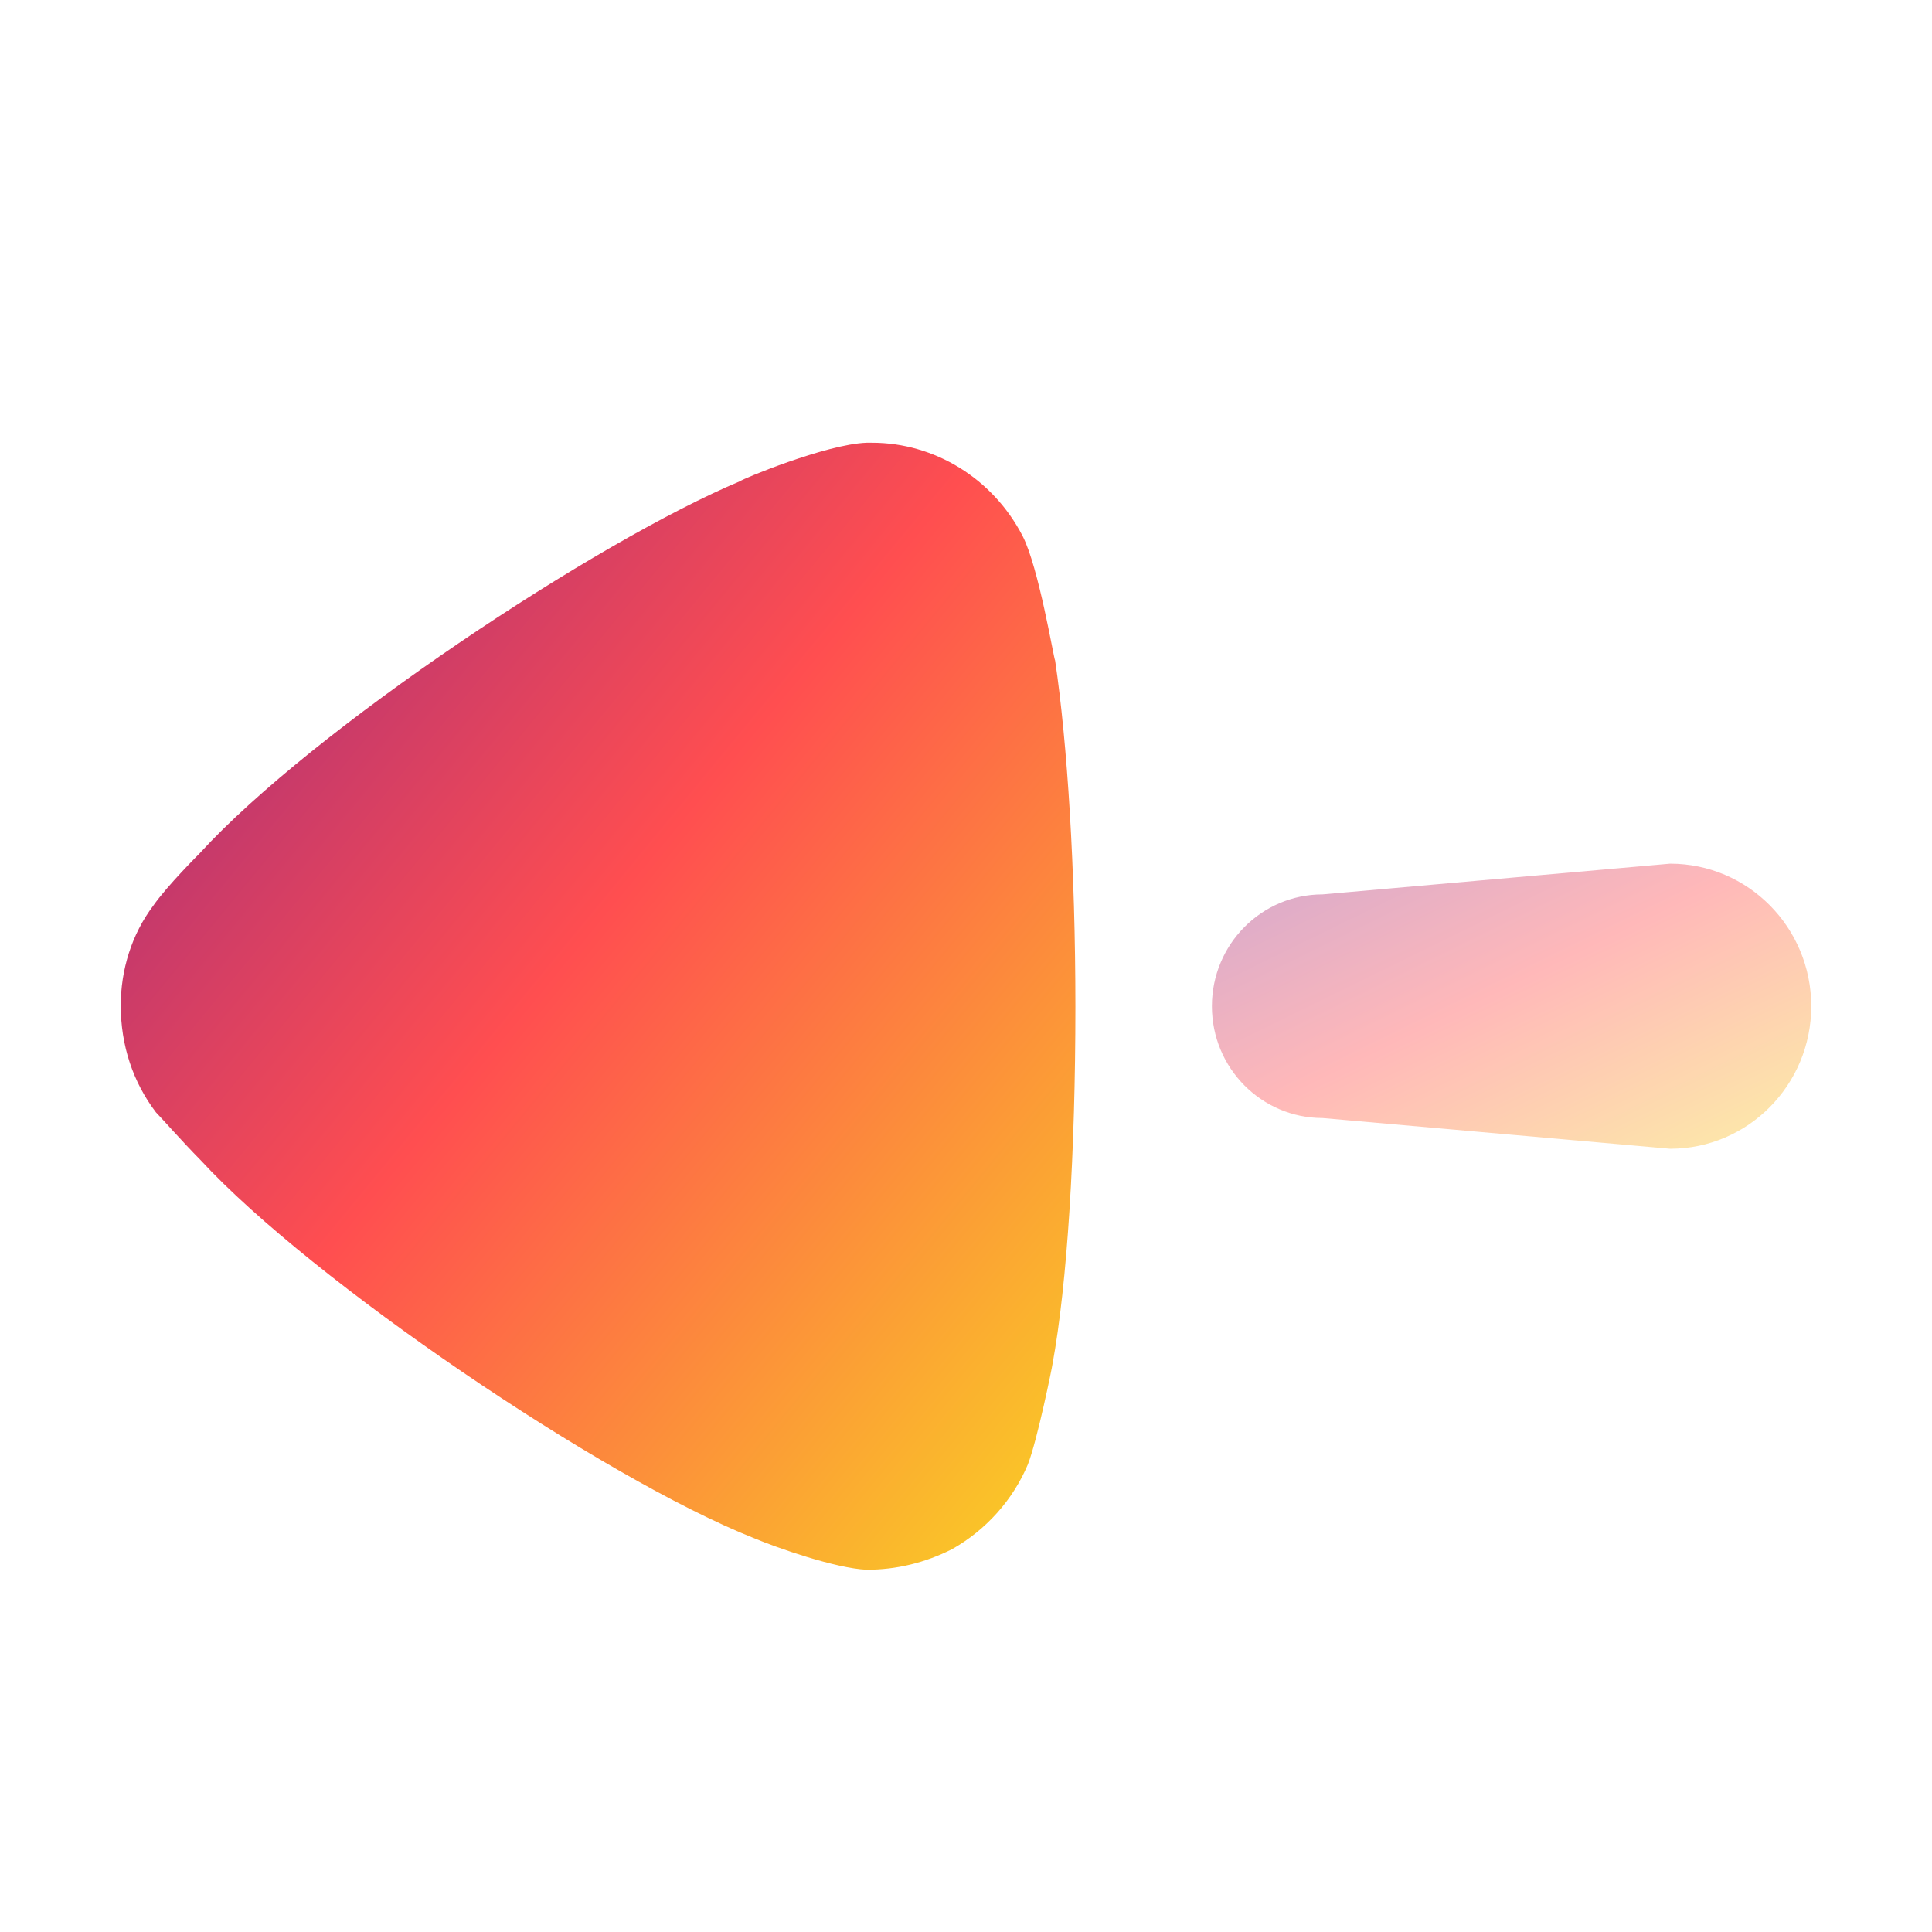
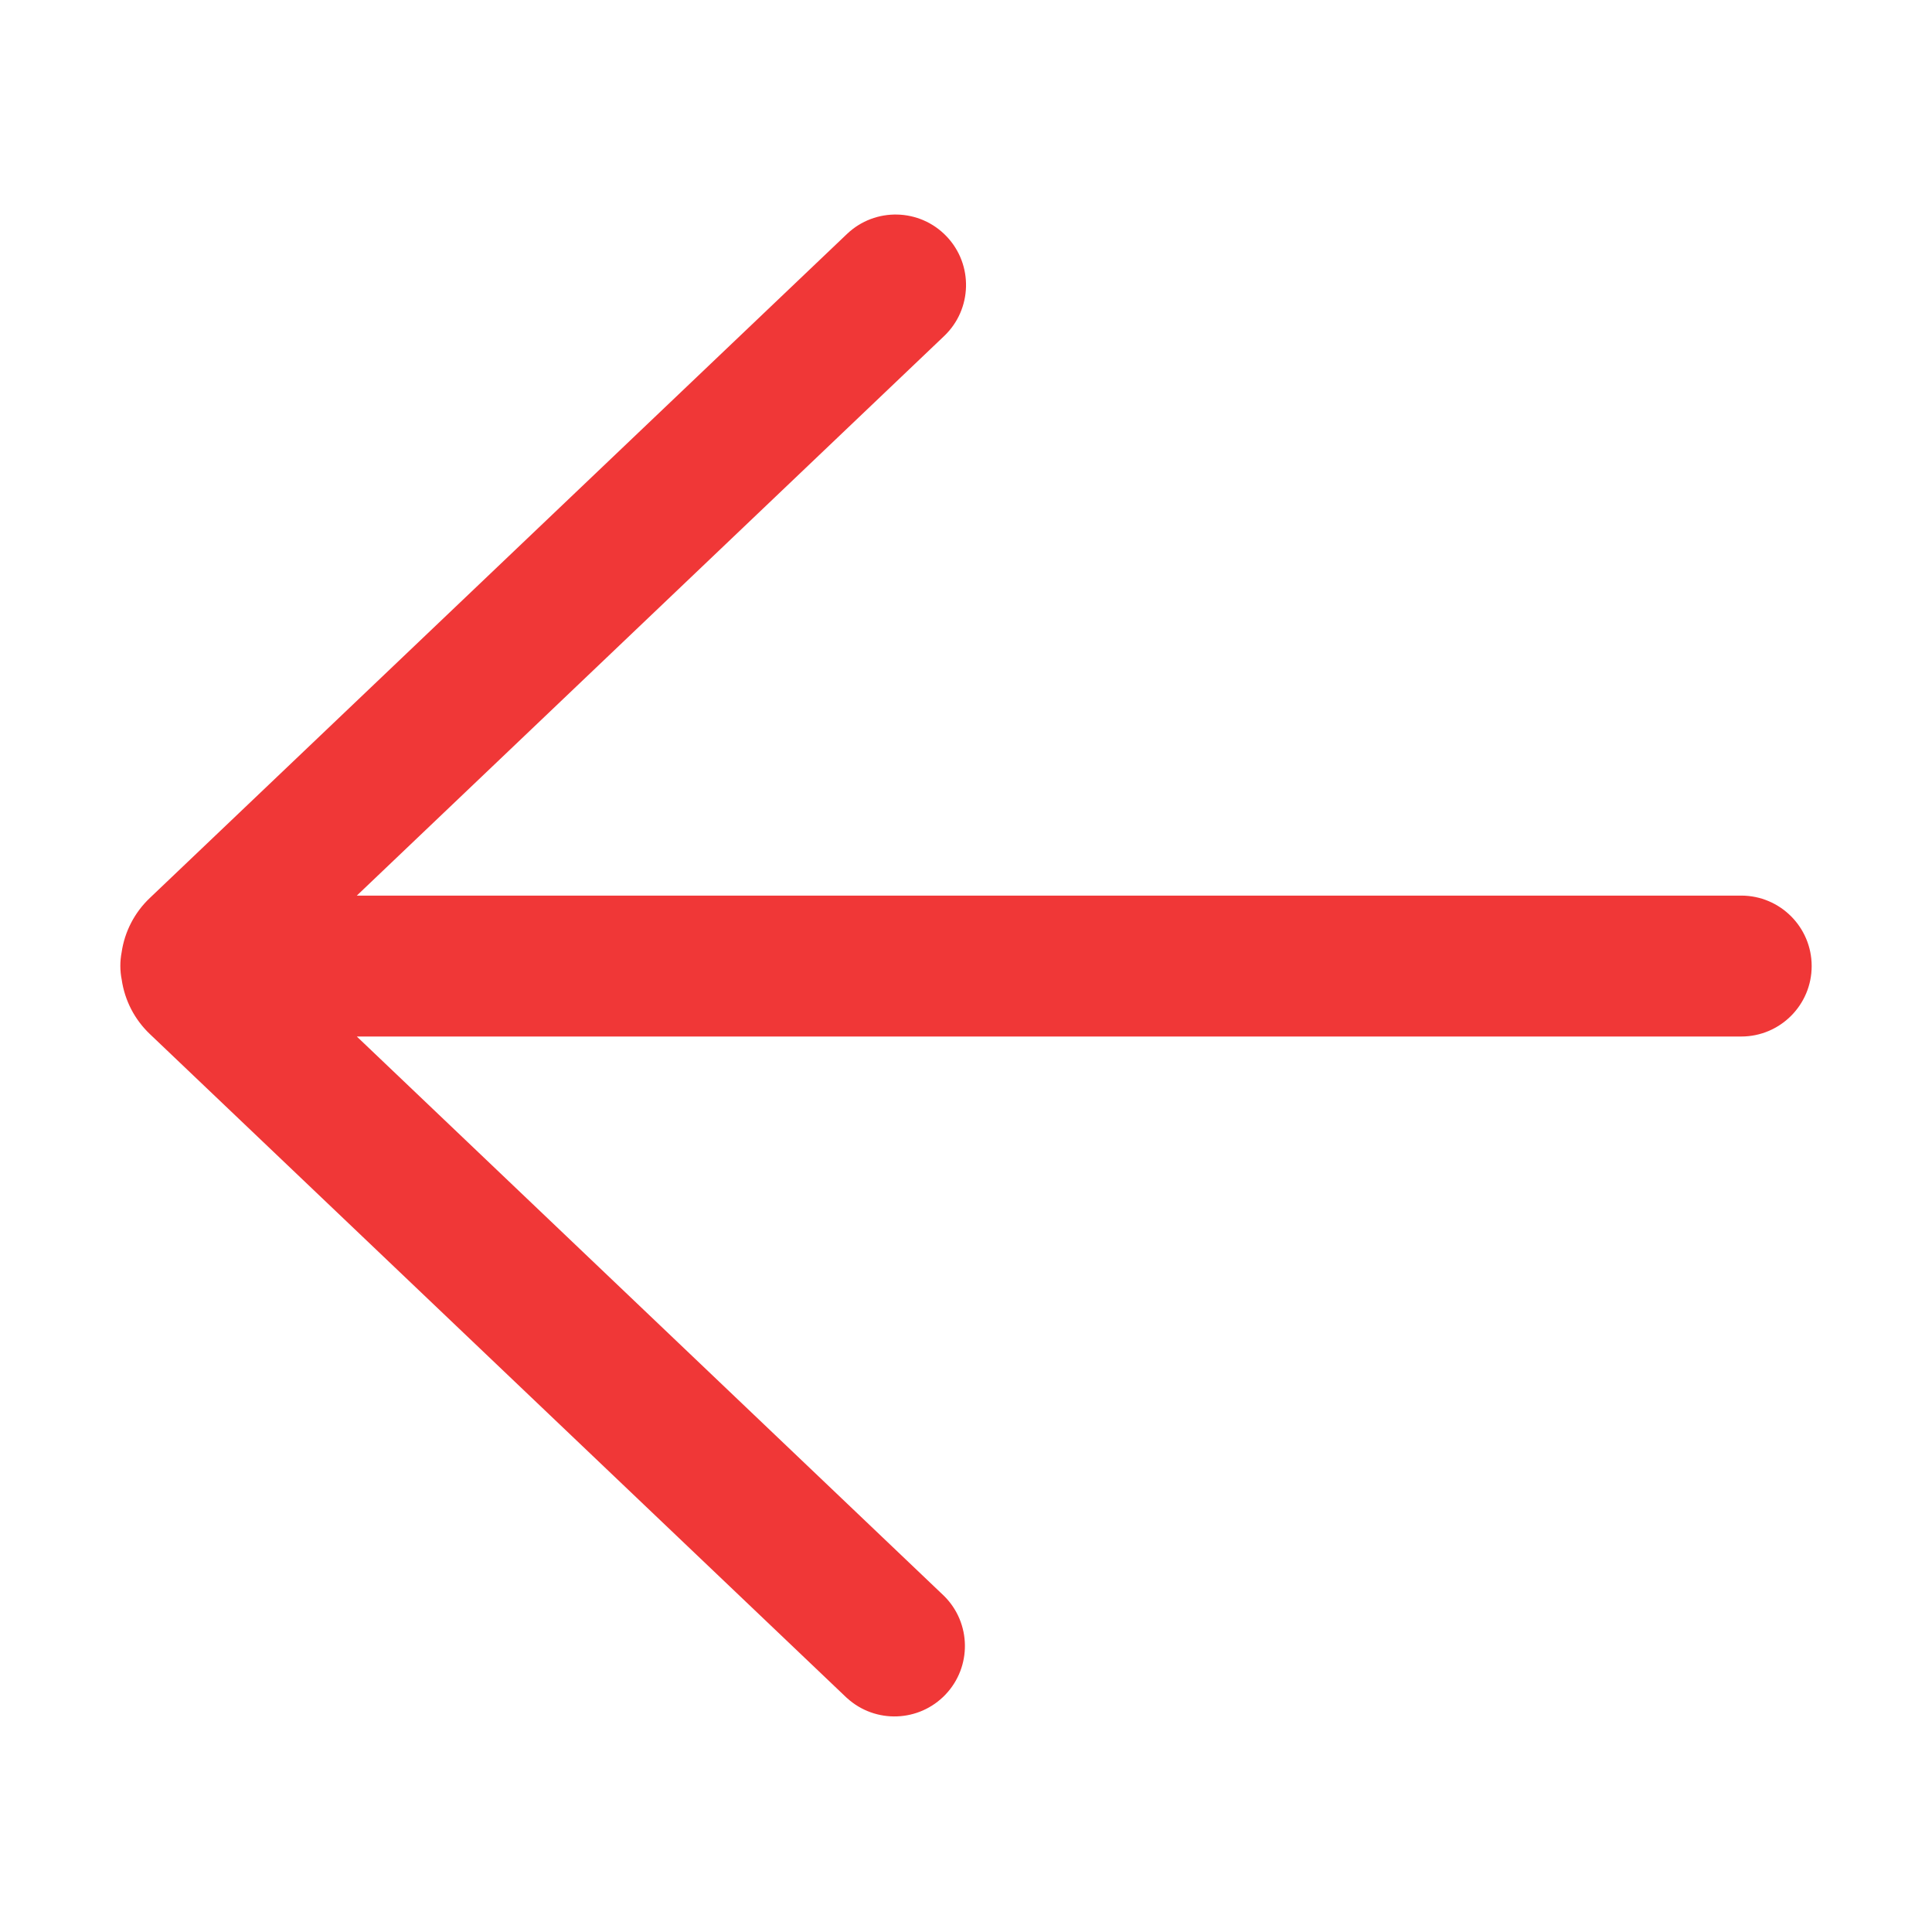
- <svg xmlns="http://www.w3.org/2000/svg" width="32" height="32" viewBox="0 0 32 32" fill="none">
-   <path opacity="0.4" d="M21.907 18.518L27.662 19.027C28.953 19.027 30 17.97 30 16.666C30 15.362 28.953 14.305 27.662 14.305L21.907 14.814C20.894 14.814 20.073 15.643 20.073 16.666C20.073 17.691 20.894 18.518 21.907 18.518" fill="url(#paint0_linear_8_990)" />
-   <path d="M2.584 18.425C2.674 18.515 3.01 18.899 3.325 19.218C5.167 21.214 9.974 24.478 12.489 25.477C12.871 25.637 13.836 25.976 14.354 26C14.848 26 15.319 25.885 15.769 25.659C16.331 25.342 16.779 24.842 17.026 24.252C17.184 23.844 17.432 22.619 17.432 22.597C17.678 21.259 17.812 19.083 17.812 16.677C17.812 14.388 17.678 12.301 17.476 10.94C17.454 10.916 17.206 9.396 16.936 8.875C16.443 7.923 15.477 7.333 14.444 7.333H14.354C13.68 7.356 12.265 7.947 12.265 7.967C9.884 8.966 5.19 12.073 3.303 14.138C3.303 14.138 2.77 14.669 2.54 14.999C2.18 15.476 2 16.065 2 16.655C2 17.313 2.202 17.924 2.584 18.425" fill="url(#paint1_linear_8_990)" />
-   <defs>
+ <svg xmlns="http://www.w3.org/2000/svg" width="32" height="32" viewBox="0 0 32 32" fill="none" version="1.1" id="svg7">
+   <defs id="defs7">
    <linearGradient id="paint0_linear_8_990" x1="29.902" y1="19.095" x2="25.934" y2="11.002" gradientUnits="userSpaceOnUse">
-       <stop stop-color="#F9D423" />
-       <stop offset="0.516" stop-color="#FF4E50" />
-       <stop offset="0.991" stop-color="#8A2387" />
+       <stop stop-color="#F9D423" id="stop2" />
+       <stop offset="0.516" stop-color="#FF4E50" id="stop3" />
+       <stop offset="0.991" stop-color="#8A2387" id="stop4" />
    </linearGradient>
    <linearGradient id="paint1_linear_8_990" x1="17.657" y1="26.27" x2="-1.809" y2="10.27" gradientUnits="userSpaceOnUse">
-       <stop stop-color="#F9D423" />
-       <stop offset="0.516" stop-color="#FF4E50" />
-       <stop offset="0.991" stop-color="#8A2387" />
+       <stop stop-color="#F9D423" id="stop5" />
+       <stop offset="0.516" stop-color="#FF4E50" id="stop6" />
+       <stop offset="0.991" stop-color="#8A2387" id="stop7" />
    </linearGradient>
  </defs>
+   <path d="m 14.029,28.125 a 1.167,1.167 0 0 0 1.609,-1.69 L 5.91,17.168 H 28.84 a 1.167,1.167 0 0 0 0,-2.334 H 5.91 L 15.638,5.566 A 1.167,1.167 0 0 0 14.029,3.875 L 2.481,14.874 a 1.549,1.549 0 0 0 -0.467,0.903 1.173,1.173 0 0 0 0.002,0.45 1.549,1.549 0 0 0 0.467,0.901 L 14.029,28.126 Z" fill="#212121" id="path1-3" style="stroke-width:1.556;fill:#f03737;fill-opacity:1" />
</svg>
